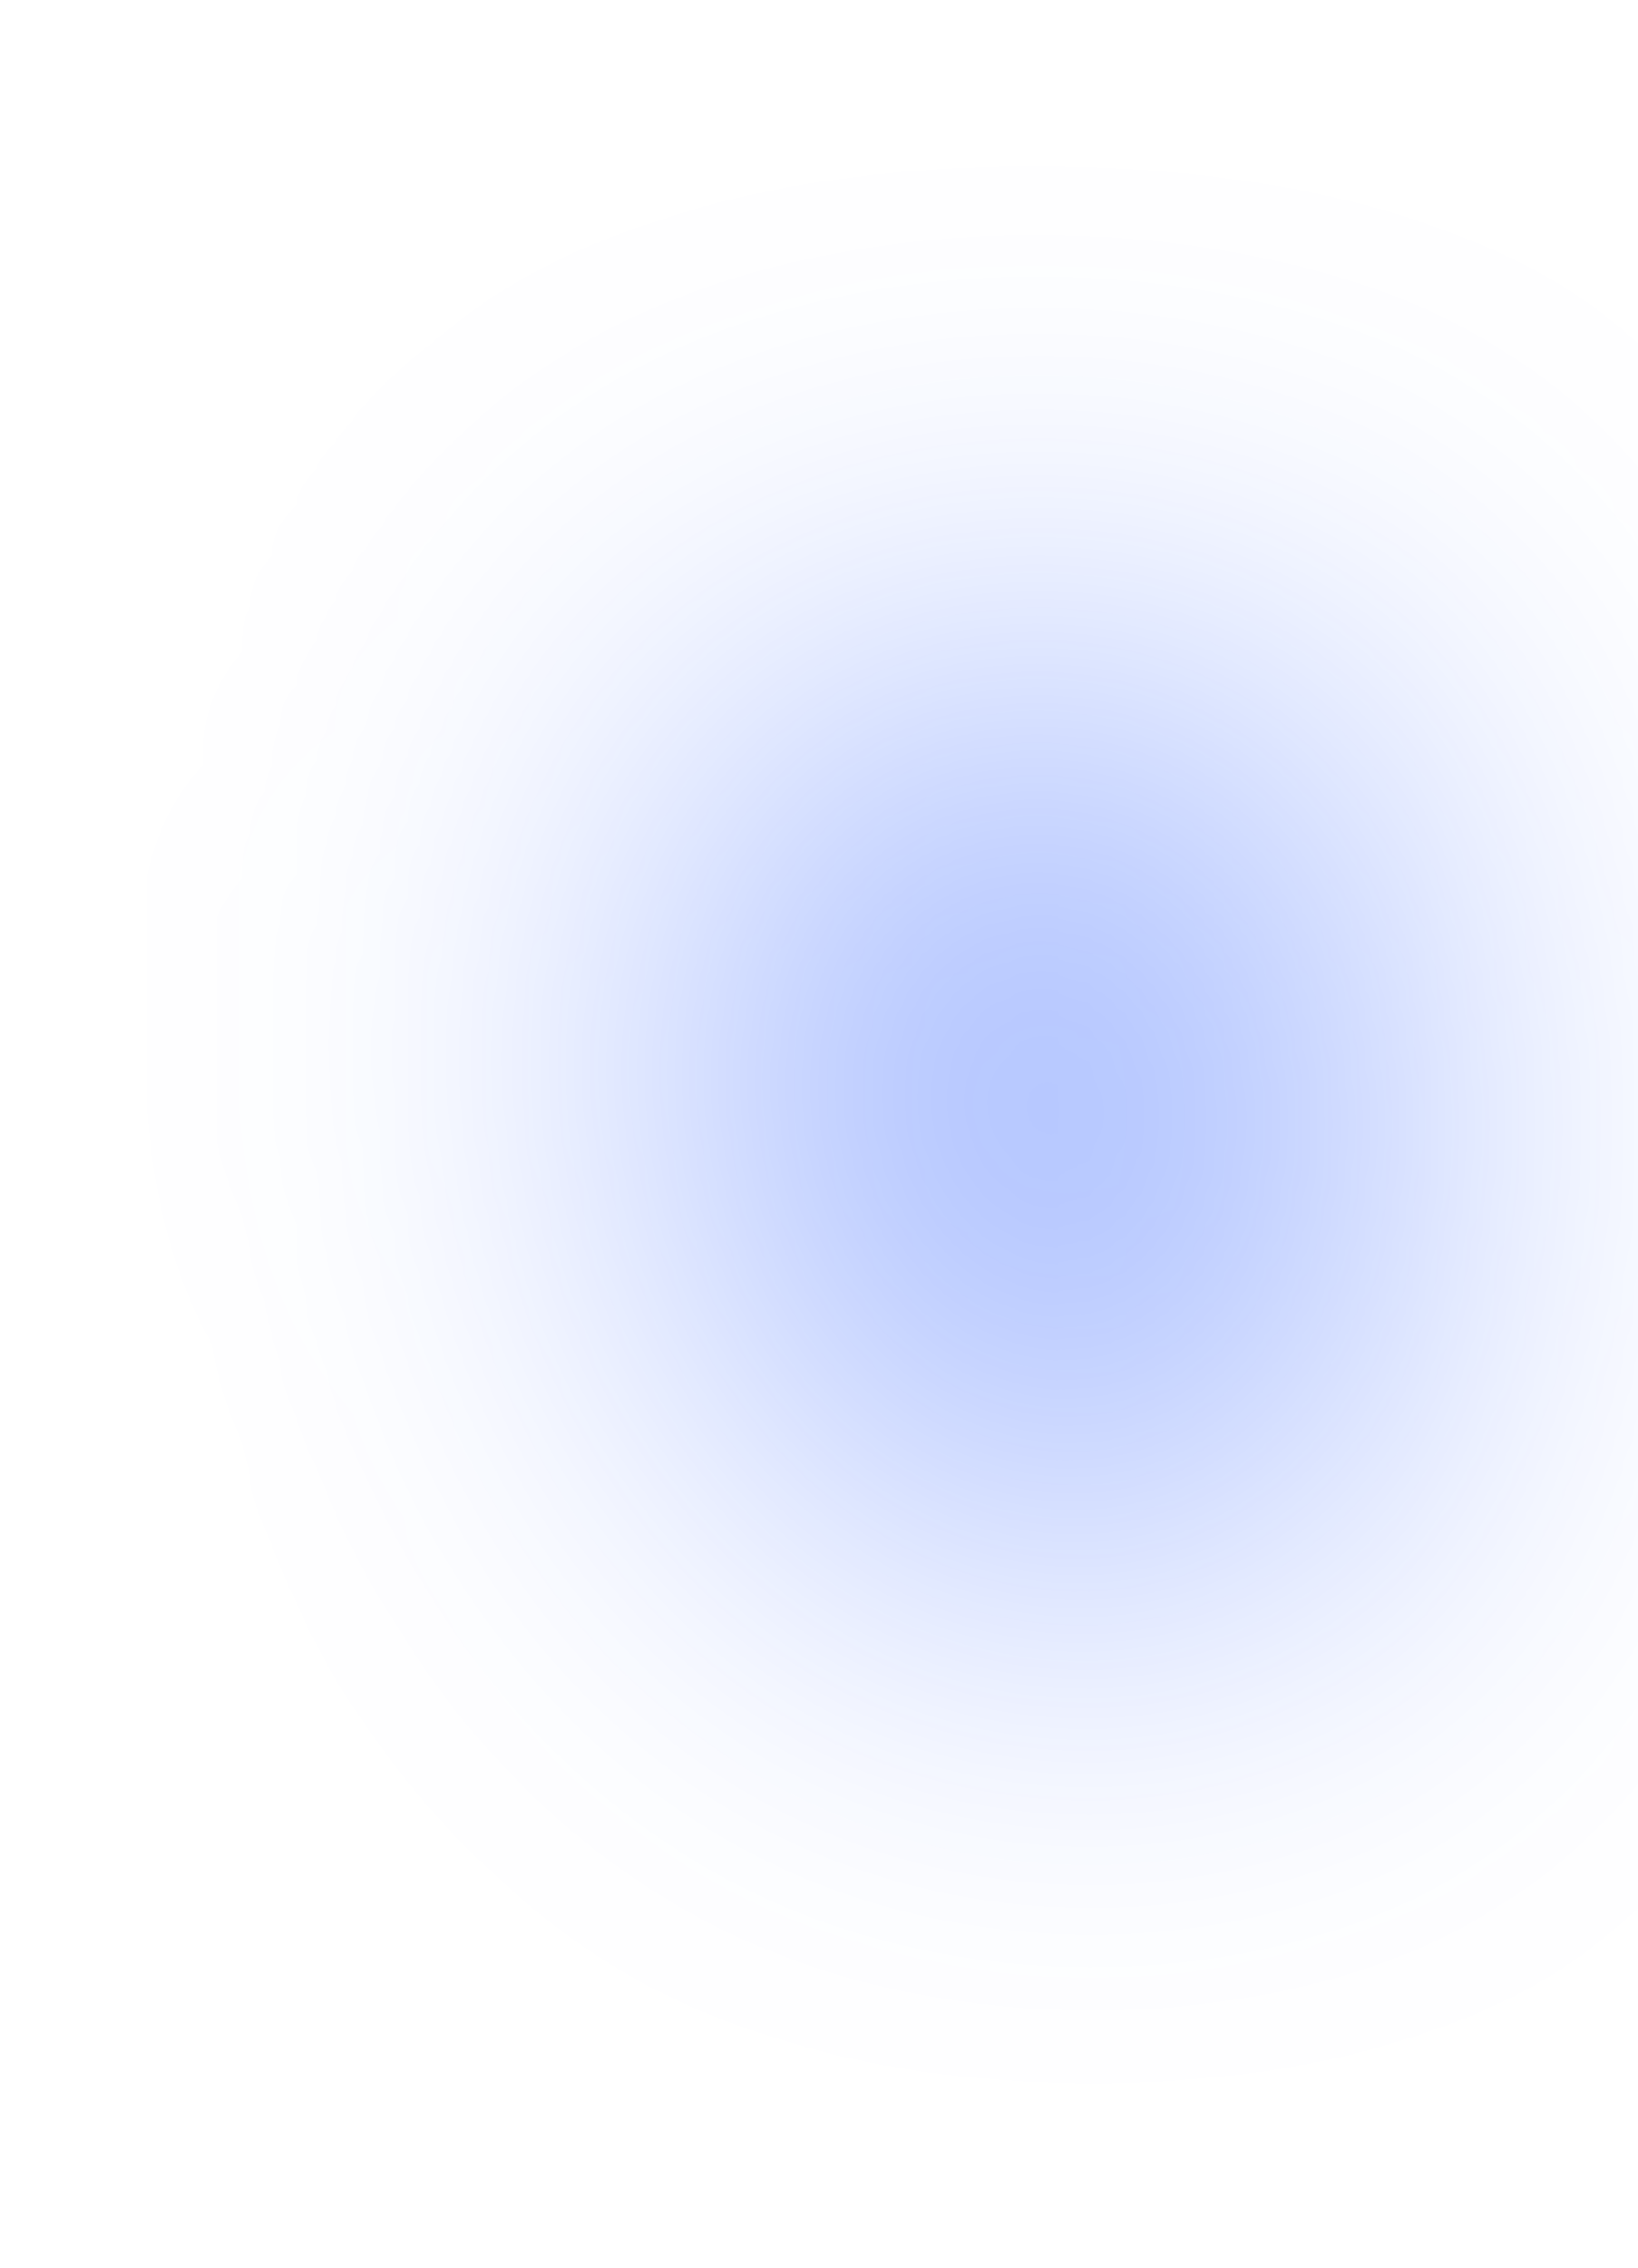
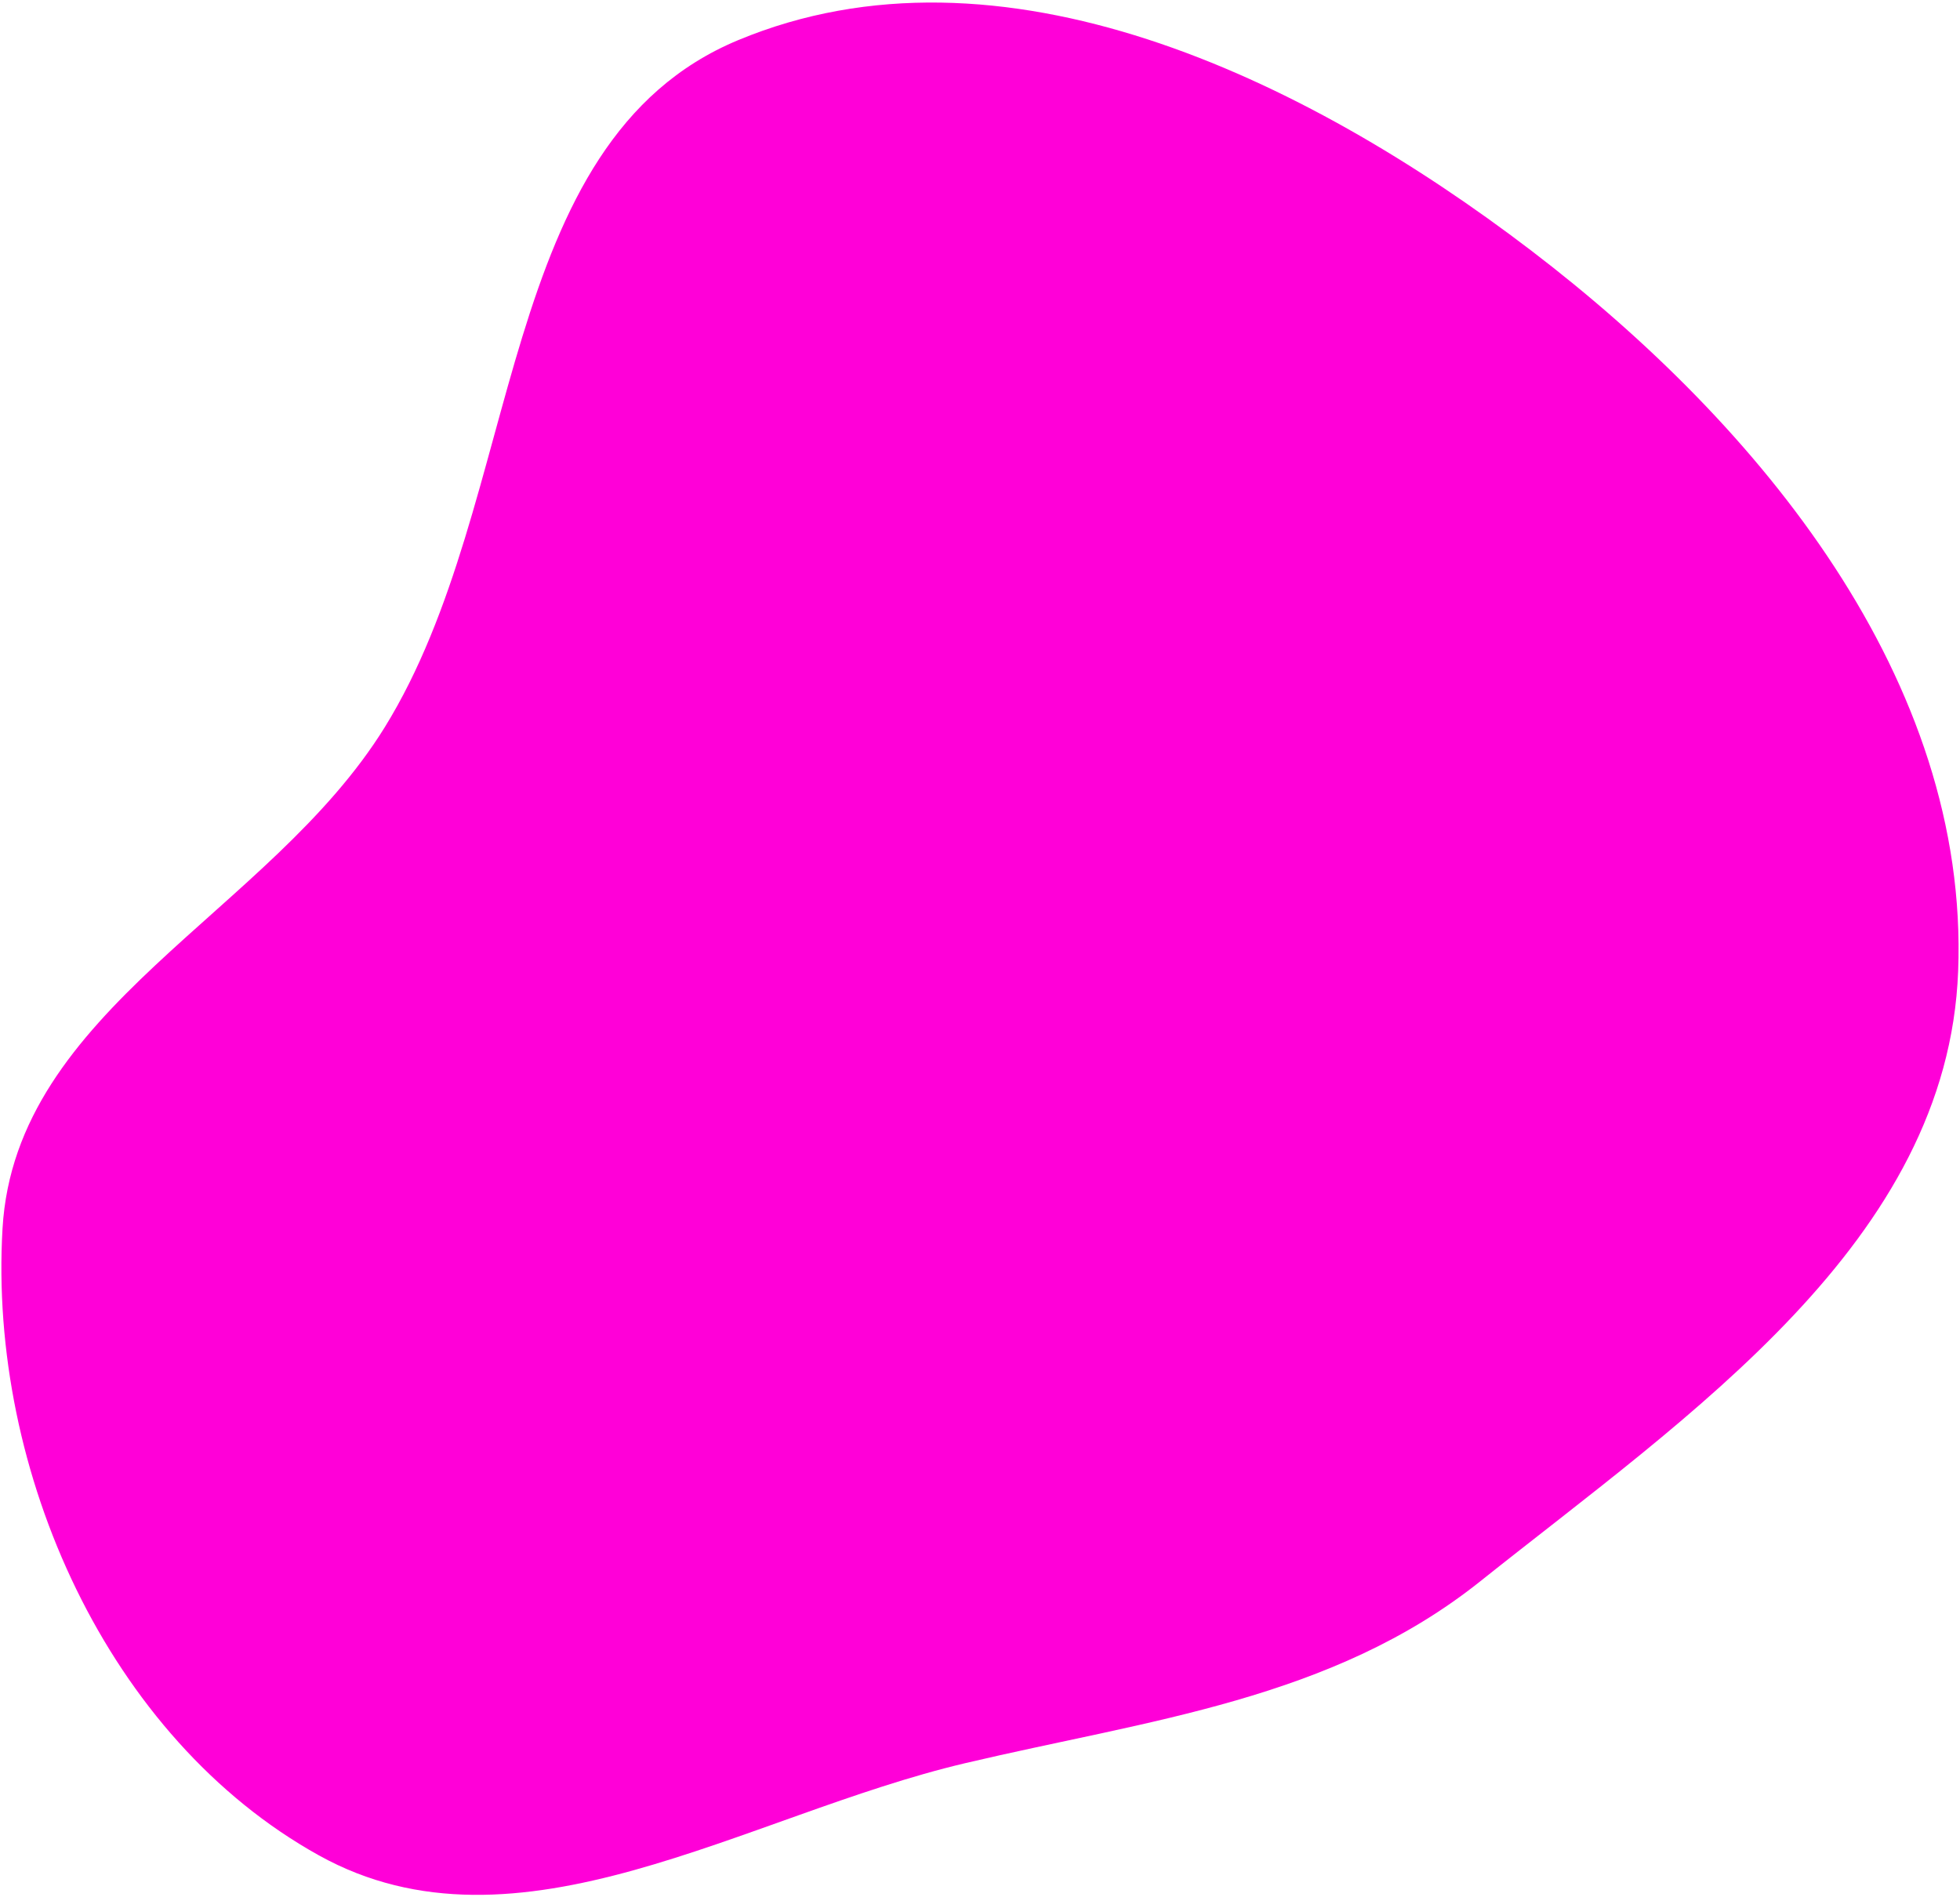
- <svg xmlns="http://www.w3.org/2000/svg" width="1219" height="1688" viewBox="0 0 1219 1688" fill="none">
-   <g filter="url(#filter0_f_572_73)">
-     <path fill-rule="evenodd" clip-rule="evenodd" d="M798.965 501.109C884.78 505.681 978.88 527.522 1026.94 598.853C1071.15 664.469 1018.28 747.964 1018.61 827.113C1018.94 906.94 1070.32 989.093 1028.82 1057.25C981.149 1135.55 890.5 1190.9 798.965 1187.88C709.072 1184.92 640.447 1112.5 583.777 1042.57C533.864 980.977 513.074 906.164 506.605 827.113C499.345 738.401 485.971 639.425 545.365 573.196C606.397 505.14 707.743 496.248 798.965 501.109Z" fill="#003CFF" fill-opacity="0.35" />
+ <svg xmlns="http://www.w3.org/2000/svg" width="525" height="508" viewBox="0 0 525 508" fill="none">
+   <g filter="url(#filter0_b_572_64)">
+     <path fill-rule="evenodd" clip-rule="evenodd" d="M197.722 10.754C267.928 -18.463 349.234 20.641 410.083 67.081C471.573 114.009 527.478 182.286 524.505 260.153C521.739 332.6 452.531 378.928 396.471 423.648C356.696 455.377 307.815 460.722 258.489 472.36C199.514 486.273 138.649 526.624 85.401 497.038C28.9 465.644 -3.124 394.253 0.677 329.112C4.11 270.291 72.202 244.68 103.035 194.863C140.747 133.934 132.104 38.062 197.722 10.754Z" fill="#FF00D8" />
  </g>
  <defs>
-     <filter id="filter0_f_572_73" x="0" y="0" width="1545" height="1688" filterUnits="userSpaceOnUse" color-interpolation-filters="sRGB">
+     <filter id="filter0_b_572_64" x="-499.627" y="-499.319" width="1524.25" height="1506.95" filterUnits="userSpaceOnUse" color-interpolation-filters="sRGB">
      <feFlood flood-opacity="0" result="BackgroundImageFix" />
-       <feBlend mode="normal" in="SourceGraphic" in2="BackgroundImageFix" result="shape" />
-       <feGaussianBlur stdDeviation="250" result="effect1_foregroundBlur_572_73" />
+       <feGaussianBlur in="BackgroundImageFix" stdDeviation="250" />
+       <feComposite in2="SourceAlpha" operator="in" result="effect1_backgroundBlur_572_64" />
+       <feBlend mode="normal" in="SourceGraphic" in2="effect1_backgroundBlur_572_64" result="shape" />
    </filter>
  </defs>
</svg>
